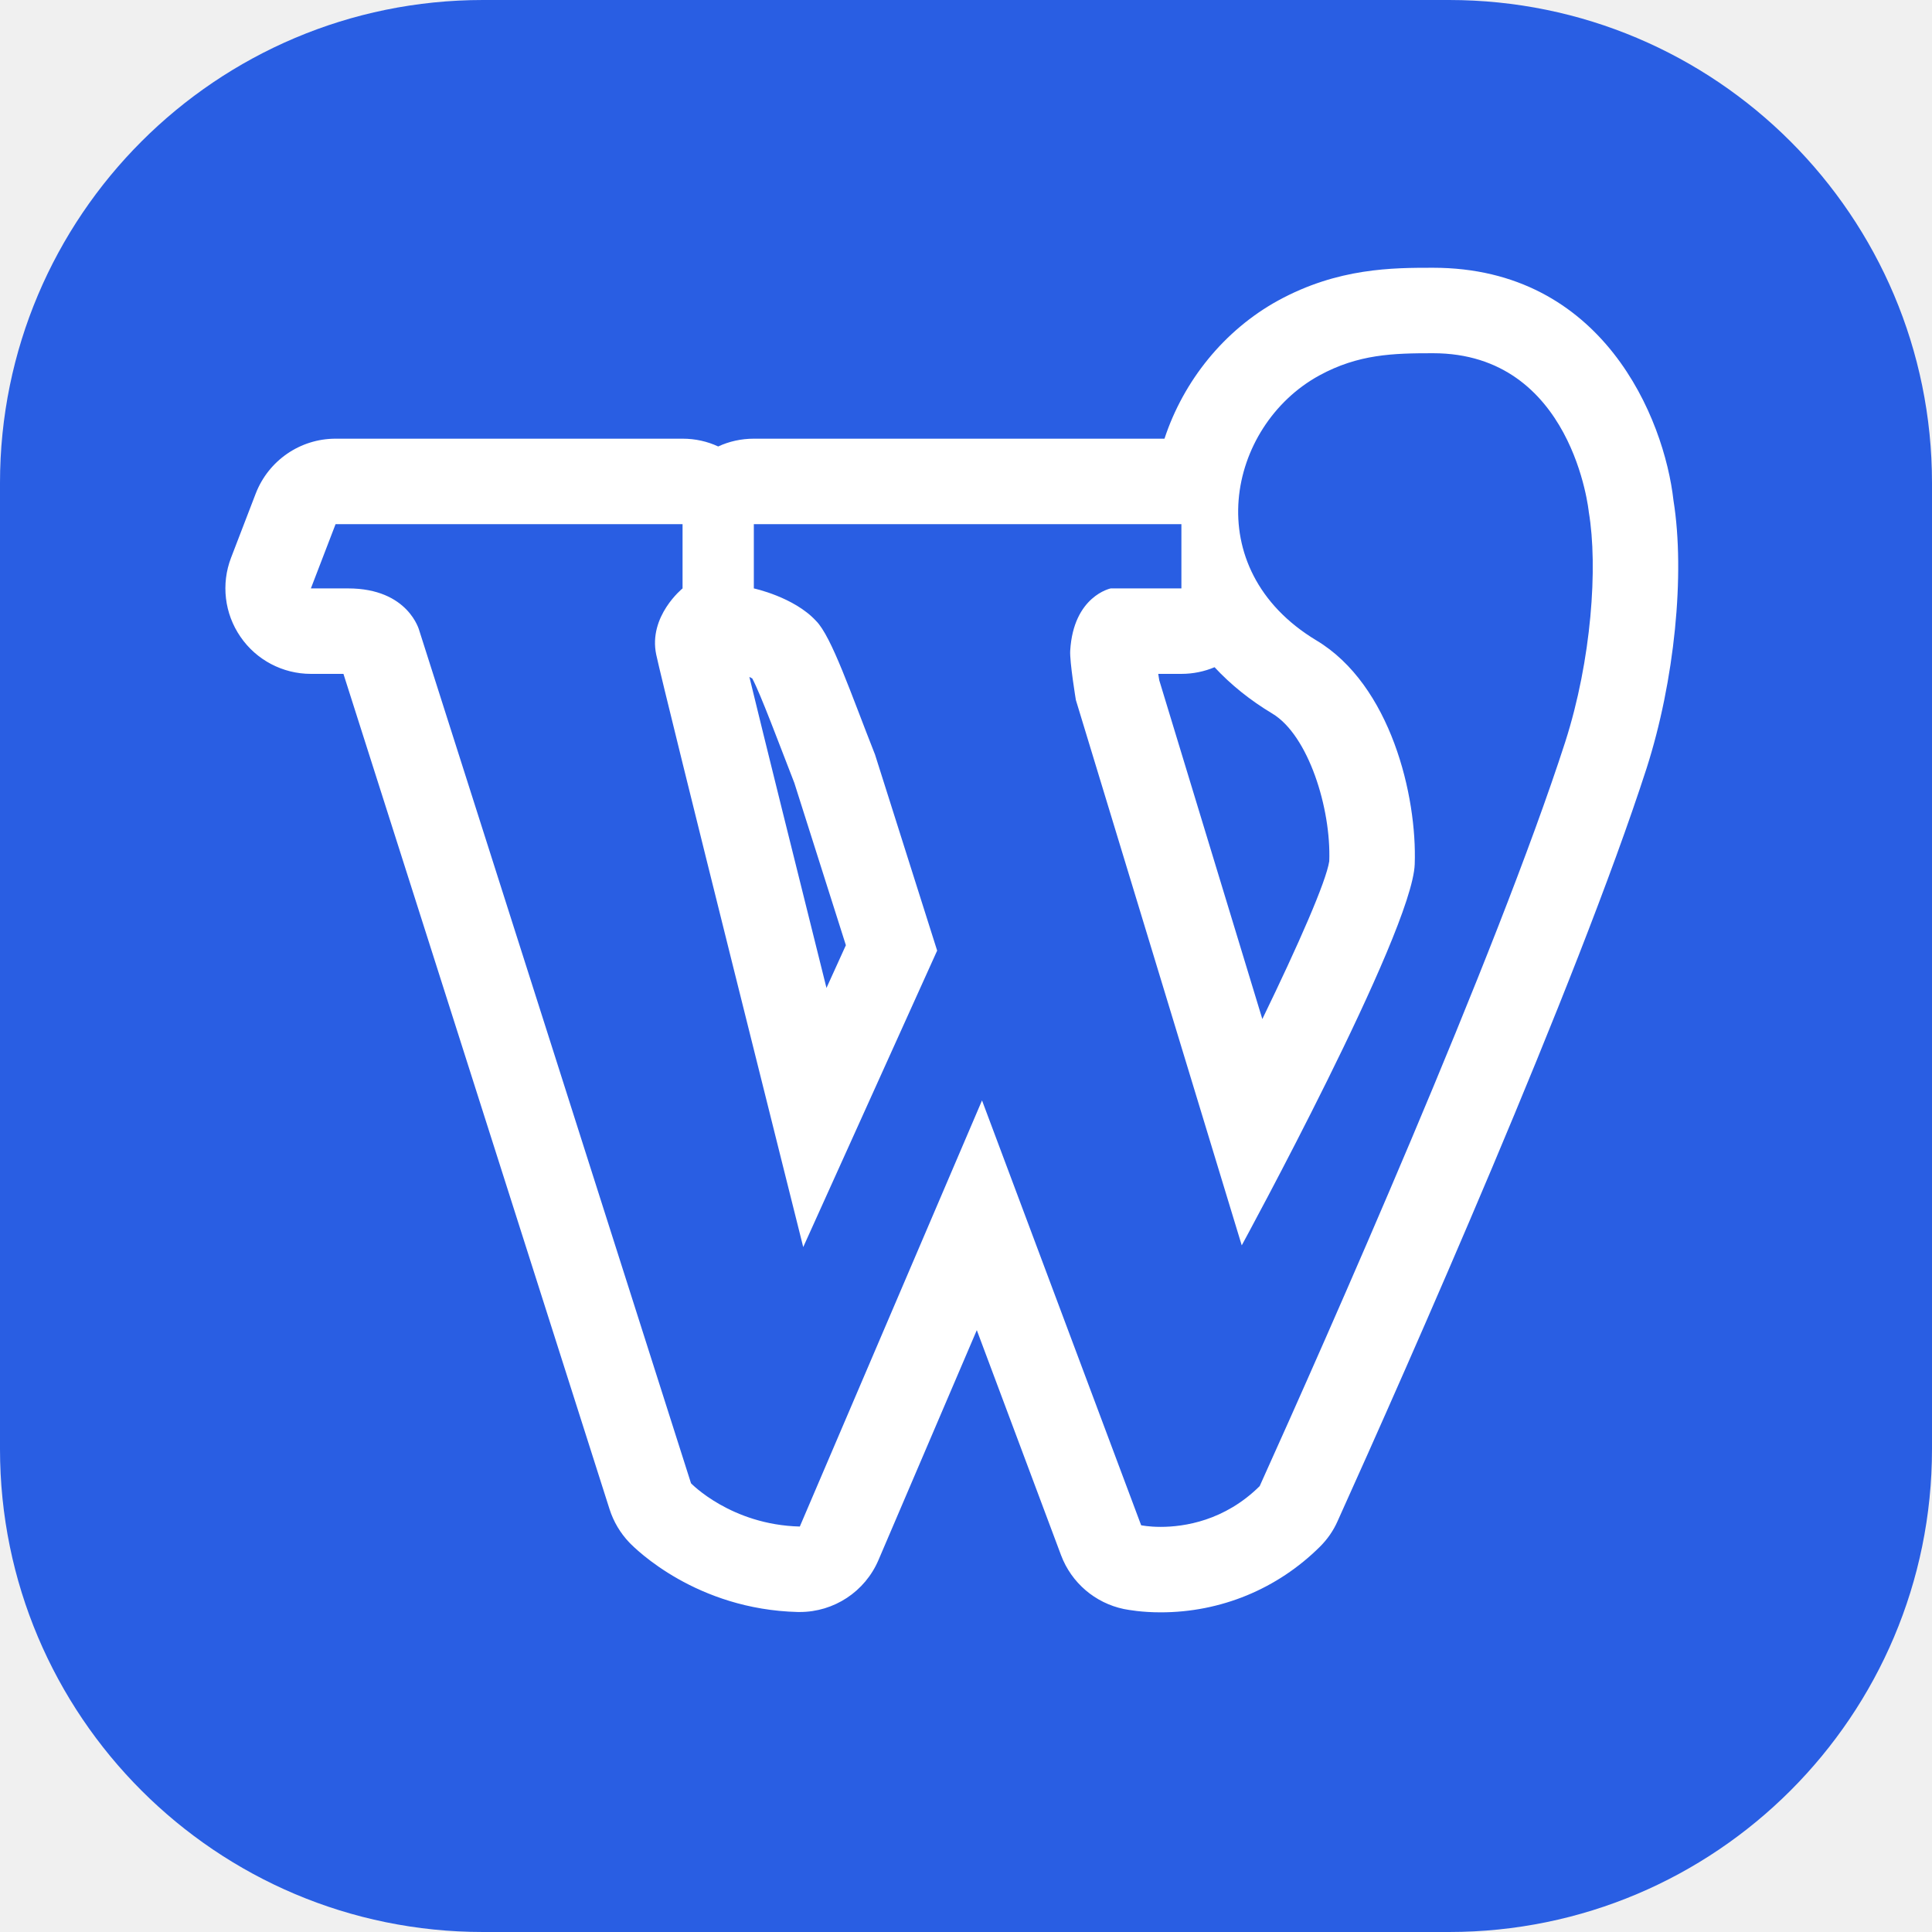
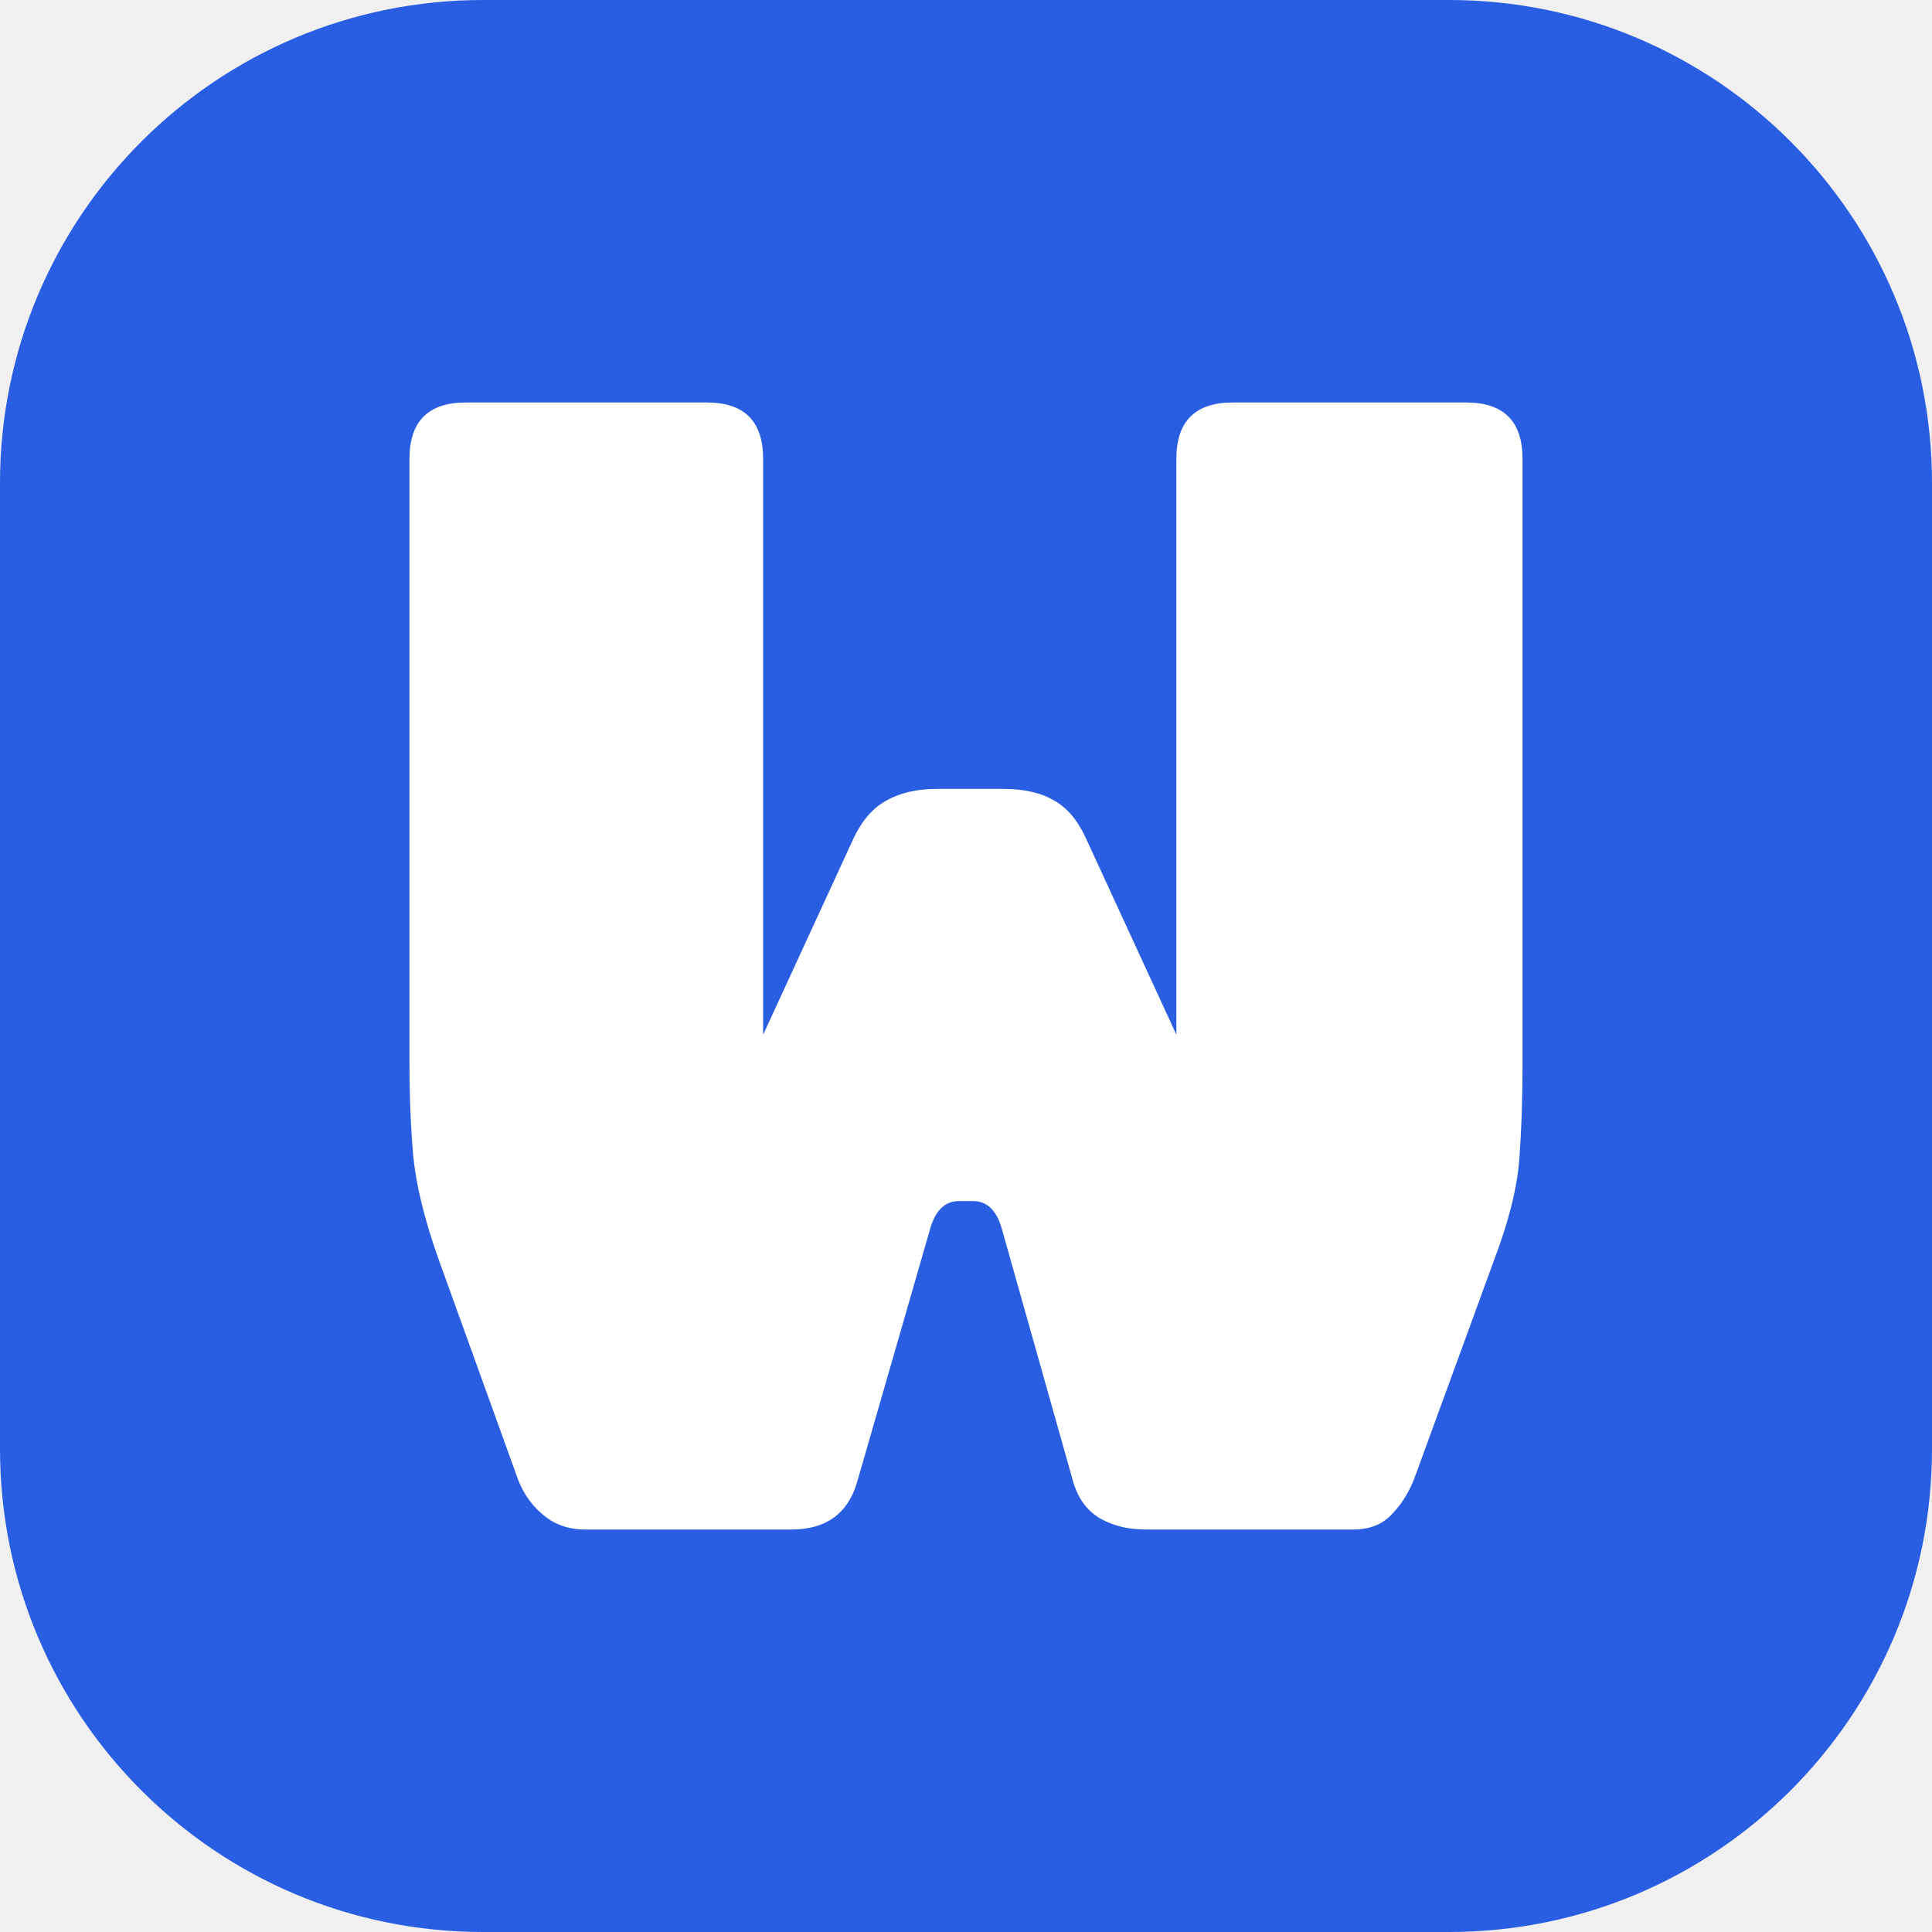
<svg xmlns="http://www.w3.org/2000/svg" viewBox="0 0 36 36">
  <rect width="36" height="36" rx="9" fill="#295EE3" />
-   <g transform="translate(4.2 4.2) scale(0.0141)" fill="white">
-     <path fill-rule="evenodd" d="M1595.881 168.919c184.998 0 205.892 209.844 205.892 209.844 12.198 72.396 3.614 195.501-31.172 303.925-91.143 282.24-316.46 790.024-403.764 983.379-46.42 45.967-99.84 53.873-130.9 53.873-15.81 0-25.75-2.146-25.75-2.146l-210.296-561.43-240.79 563.124c-91.031-2.259-143.775-57.148-143.775-57.148L256.286 535.639s-14.005-55.906-94.193-55.906h-49.13l32.64-84.932h458.542v84.932s-45.515 36.706-34.786 87.53c10.73 50.71 194.259 782.907 194.259 782.907l176.979-391.793-82.109-259.087c-31.51-79.623-57.374-156.31-78.042-176.753-29.139-31.51-82.108-42.804-82.108-42.804V394.8h565.045v84.932h-93.403s-49.242 9.939-53.534 82.22c-.903 14.57 7.454 65.168 7.454 65.168l219.22 720.79s225.317-413.477 228.592-503.604c3.275-89.901-31.624-237.064-129.995-295.906-157.327-94.758-117.798-283.37 3.727-350.005 51.84-28.348 97.92-29.477 150.437-29.477Zm-288.677 414.945c21.459 23.153 47.096 43.709 76.235 61.215 47.774 28.574 77.93 125.703 75.332 195.162-4.066 26.767-40.32 109.44-88.433 208.602L1234.13 601.144c-.339-2.371-.79-5.308-1.355-8.47h30.607c15.585 0 30.38-3.162 43.82-8.81Zm-614.74 12.876c1.356.677 2.712 1.355 3.84 2.033 5.874 11.085 14.753 32.907 23.63 55.54l.82 2.09c.818 2.094 1.637 4.19 2.452 6.284l.814 2.093c3.386 8.71 6.704 17.315 9.781 25.25l18.071 46.757 68.104 214.475-25.638 56.47C752.324 839.45 712.23 678.17 692.465 596.74Zm1221.234-233.11c-12.198-108.763-93.29-307.653-317.817-307.653-52.969 0-125.59 0-204.762 43.37-71.266 39.19-124.913 106.052-150.099 182.513H698.338c-16.715 0-32.753 3.614-47.097 10.277-14.343-6.663-30.155-10.277-47.096-10.277H145.604c-46.758 0-88.546 28.8-105.487 72.395l-32.64 84.932C-5.85 473.86-1.22 513.05 19.9 543.657c21.007 30.72 55.906 49.017 93.064 49.017h43.03l351.7 1104c5.307 16.49 14.23 31.51 26.089 43.934 8.696 9.035 88.771 88.433 222.607 91.821h2.71c45.177 0 86.061-26.88 103.906-68.555l129.995-303.925 111.36 297.487c13.666 36.367 45.064 63.134 82.9 71.04 6.437 1.243 23.943 4.405 48.677 4.405 79.398 0 154.165-30.833 210.41-86.626 9.825-9.713 17.844-21.233 23.378-33.77 92.047-203.858 316.01-709.044 408.395-995.011 36.932-115.2 51.163-256.602 35.577-353.845" />
-   </g>
+   <path fill="#fff" d="M22.97 7.5H27.32Q28.37 7.5 28.37 8.55V19.87Q28.37 20.8 28.31 21.6Q28.25 22.4 27.84 23.48L26.39 27.45Q26.24 27.89 25.96 28.19Q25.69 28.5 25.22 28.5H21.34Q20.87 28.5 20.51 28.3Q20.14 28.09 20 27.62L18.66 22.87Q18.51 22.38 18.13 22.38H17.87Q17.49 22.38 17.34 22.87L15.97 27.62Q15.71 28.5 14.75 28.5H10.9Q10.43 28.5 10.1 28.21Q9.76 27.92 9.61 27.45L8.16 23.43Q7.78 22.35 7.7 21.54Q7.63 20.74 7.63 19.81V8.55Q7.63 7.5 8.68 7.5H13.17Q14.22 7.5 14.22 8.55V19.28L15.91 15.61Q16.15 15.11 16.53 14.91Q16.91 14.7 17.46 14.7H18.69Q19.27 14.7 19.63 14.91Q20 15.11 20.23 15.61L21.92 19.28V8.55Q21.92 7.5 22.97 7.5Z" />
</svg>
